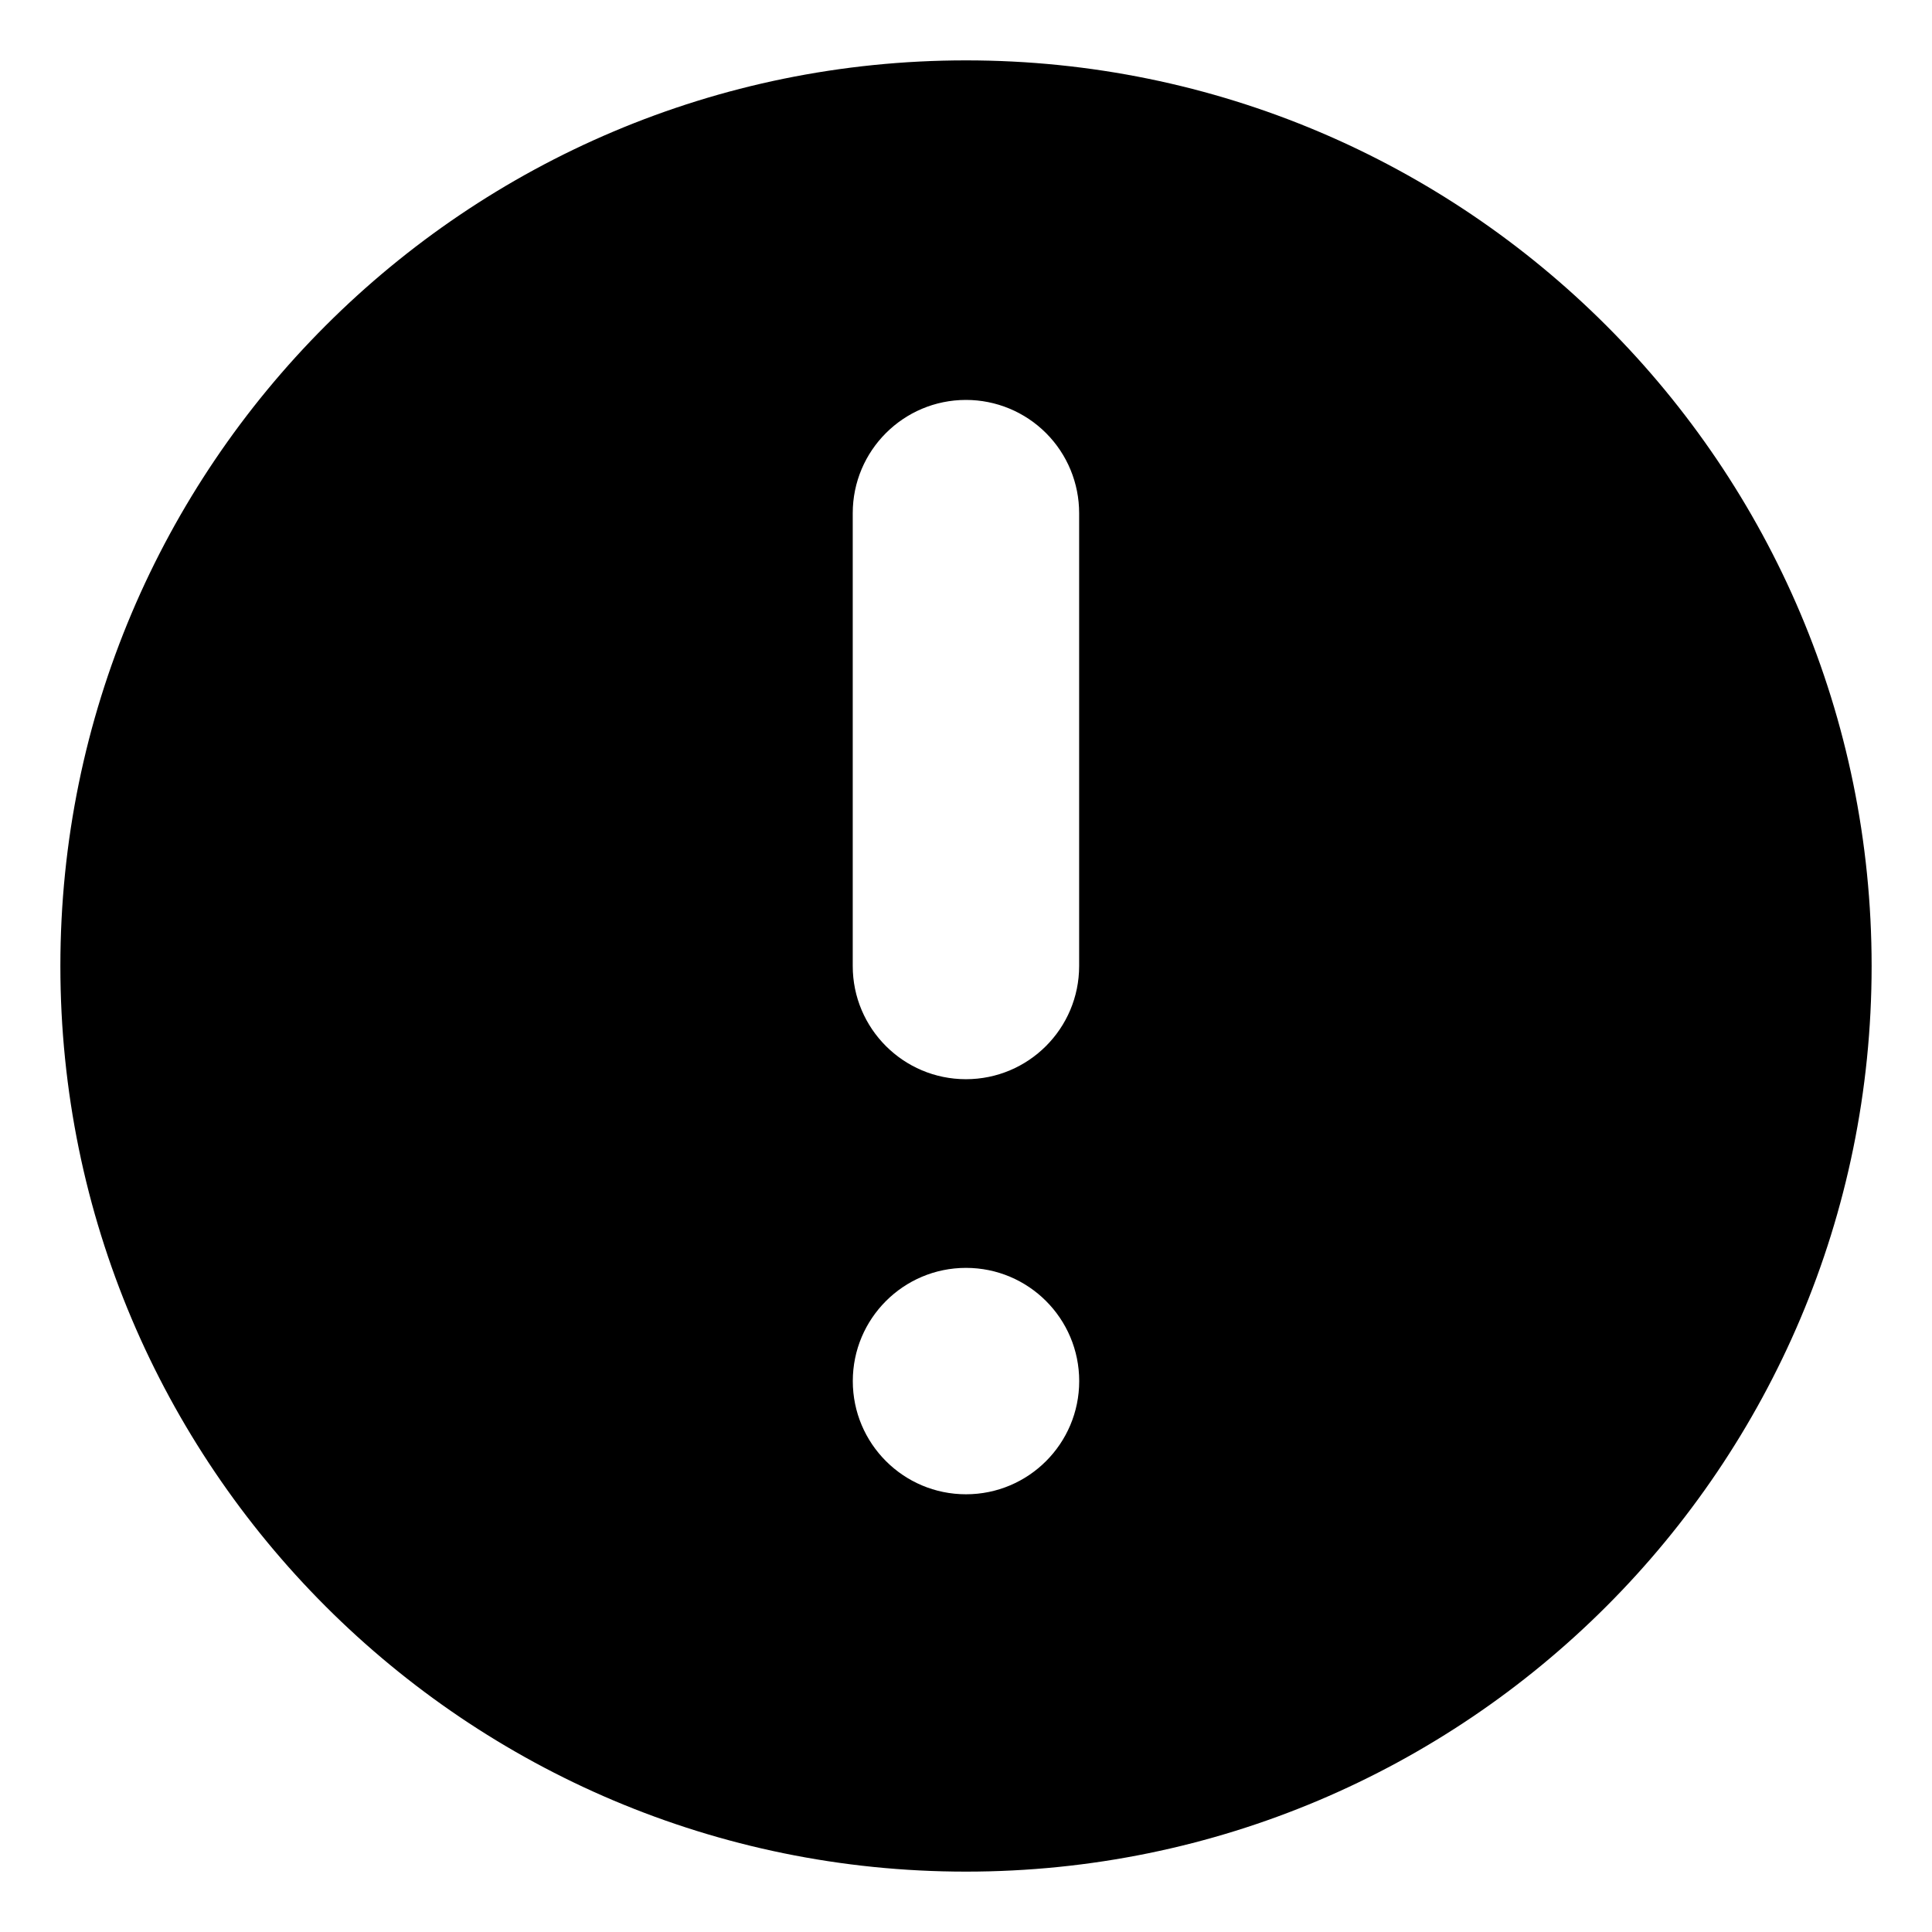
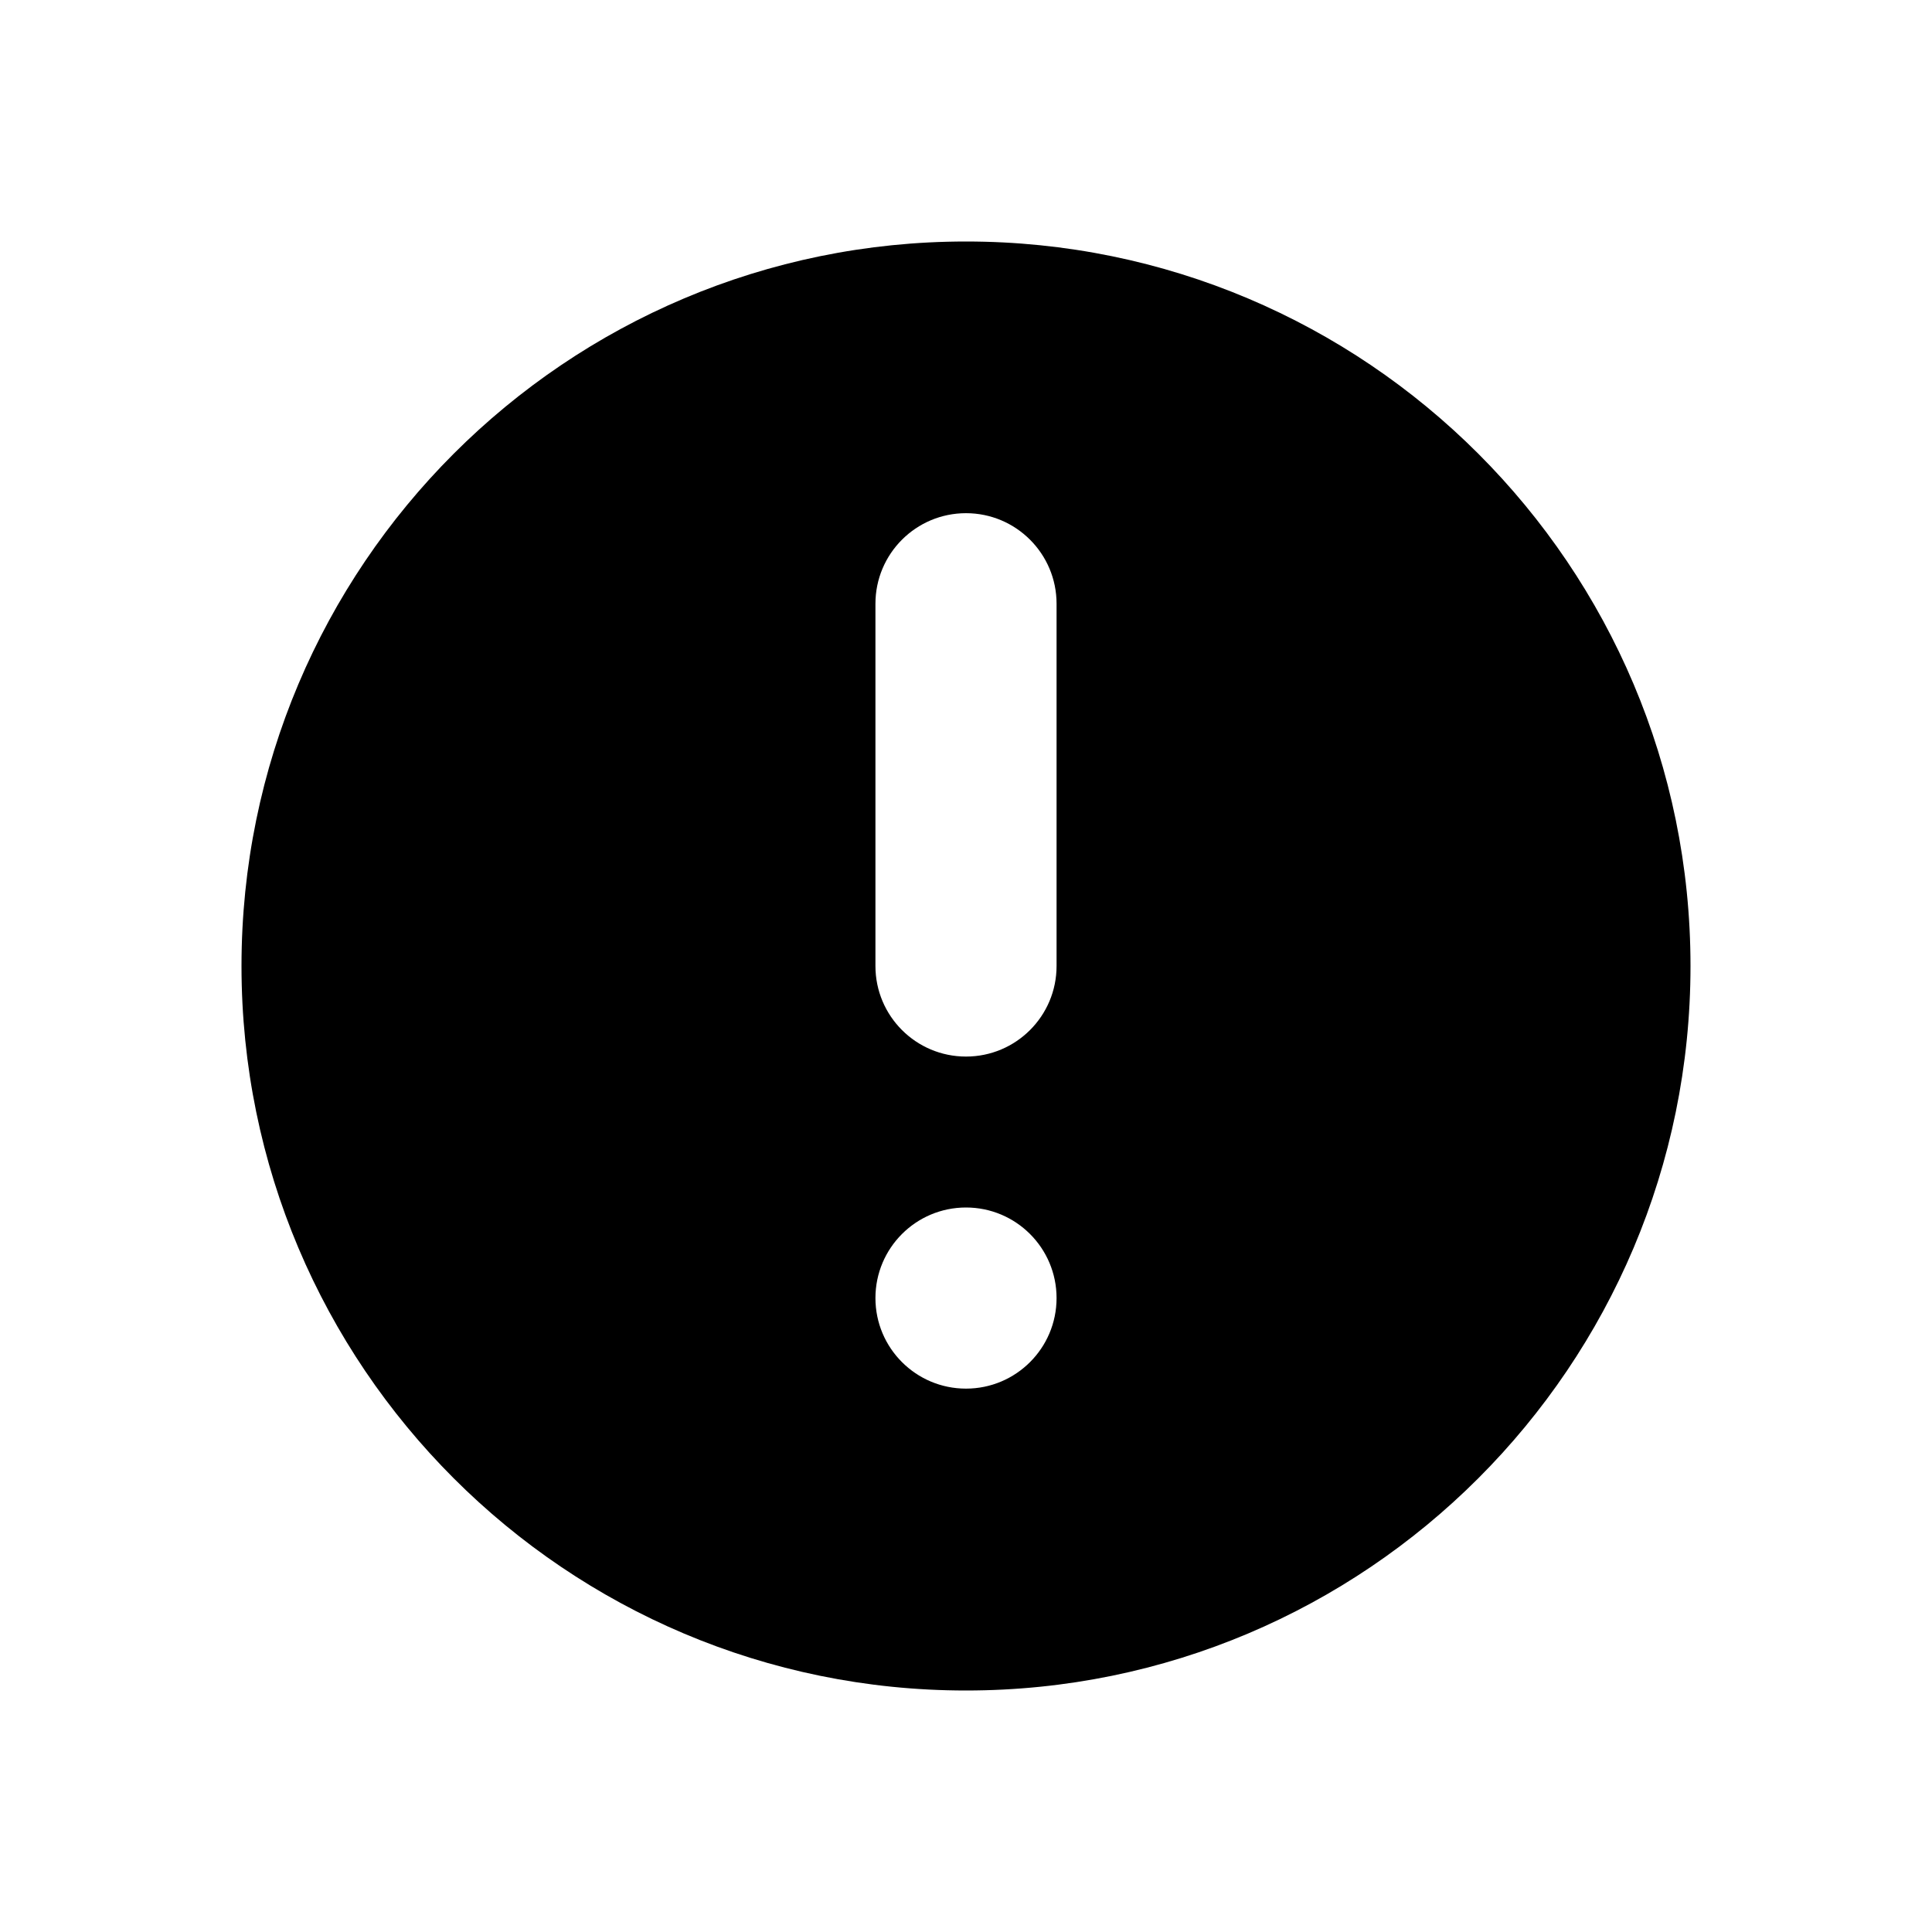
- <svg xmlns="http://www.w3.org/2000/svg" width="16" height="16">
-   <path d="M8 .5a7.5 7.5 0 110 15 7.5 7.5 0 010-15zm0 10a.937.937 0 100 1.875.937.937 0 000-1.875zm0-7.188a.938.938 0 00-.938.938V8a.937.937 0 101.875 0V4.25A.937.937 0 008 3.312z" fill-rule="evenodd" />
+ <svg xmlns="http://www.w3.org/2000/svg" width="32" height="32">
+   <path d="M16 4c6.627 0 12 5.373 12 12s-5.373 12-12 12S4 22.627 4 16 9.373 4 16 4zm0 16a1.5 1.5 0 100 3 1.5 1.5 0 000-3zm0-11.5a1.5 1.5 0 00-1.5 1.5v6a1.5 1.5 0 003 0v-6A1.5 1.5 0 0016 8.5z" fill-rule="evenodd" />
</svg>
